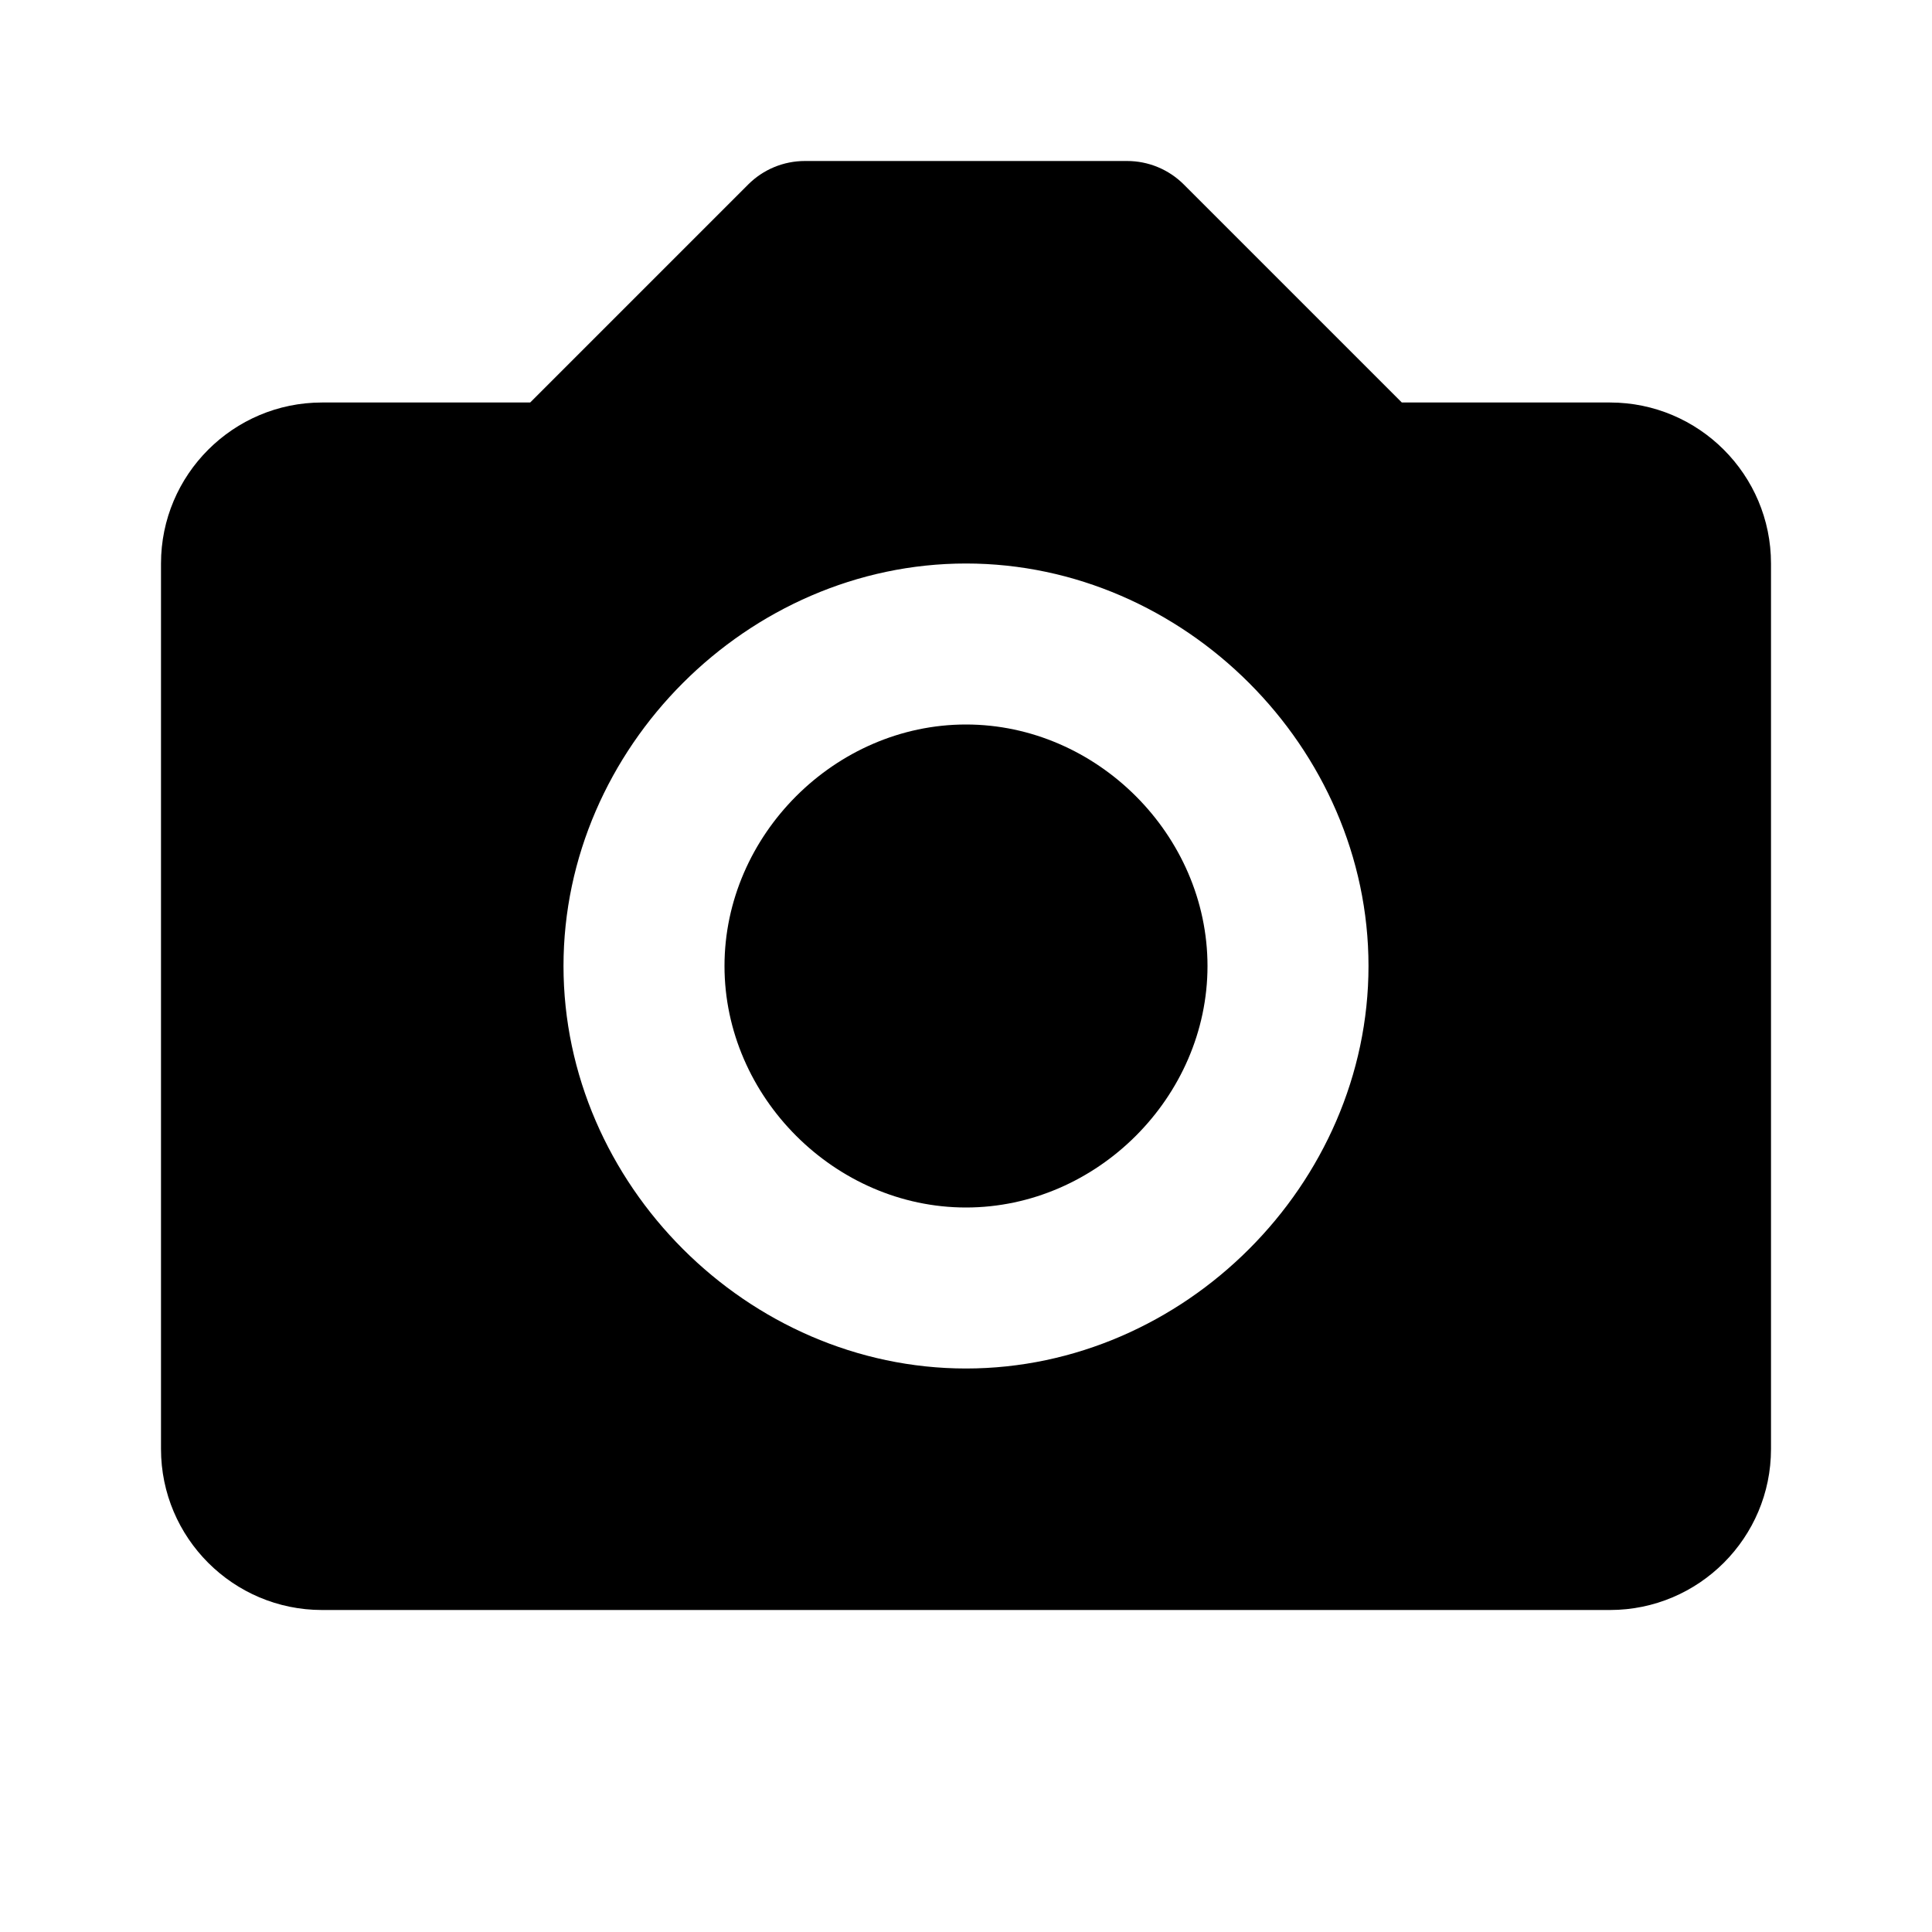
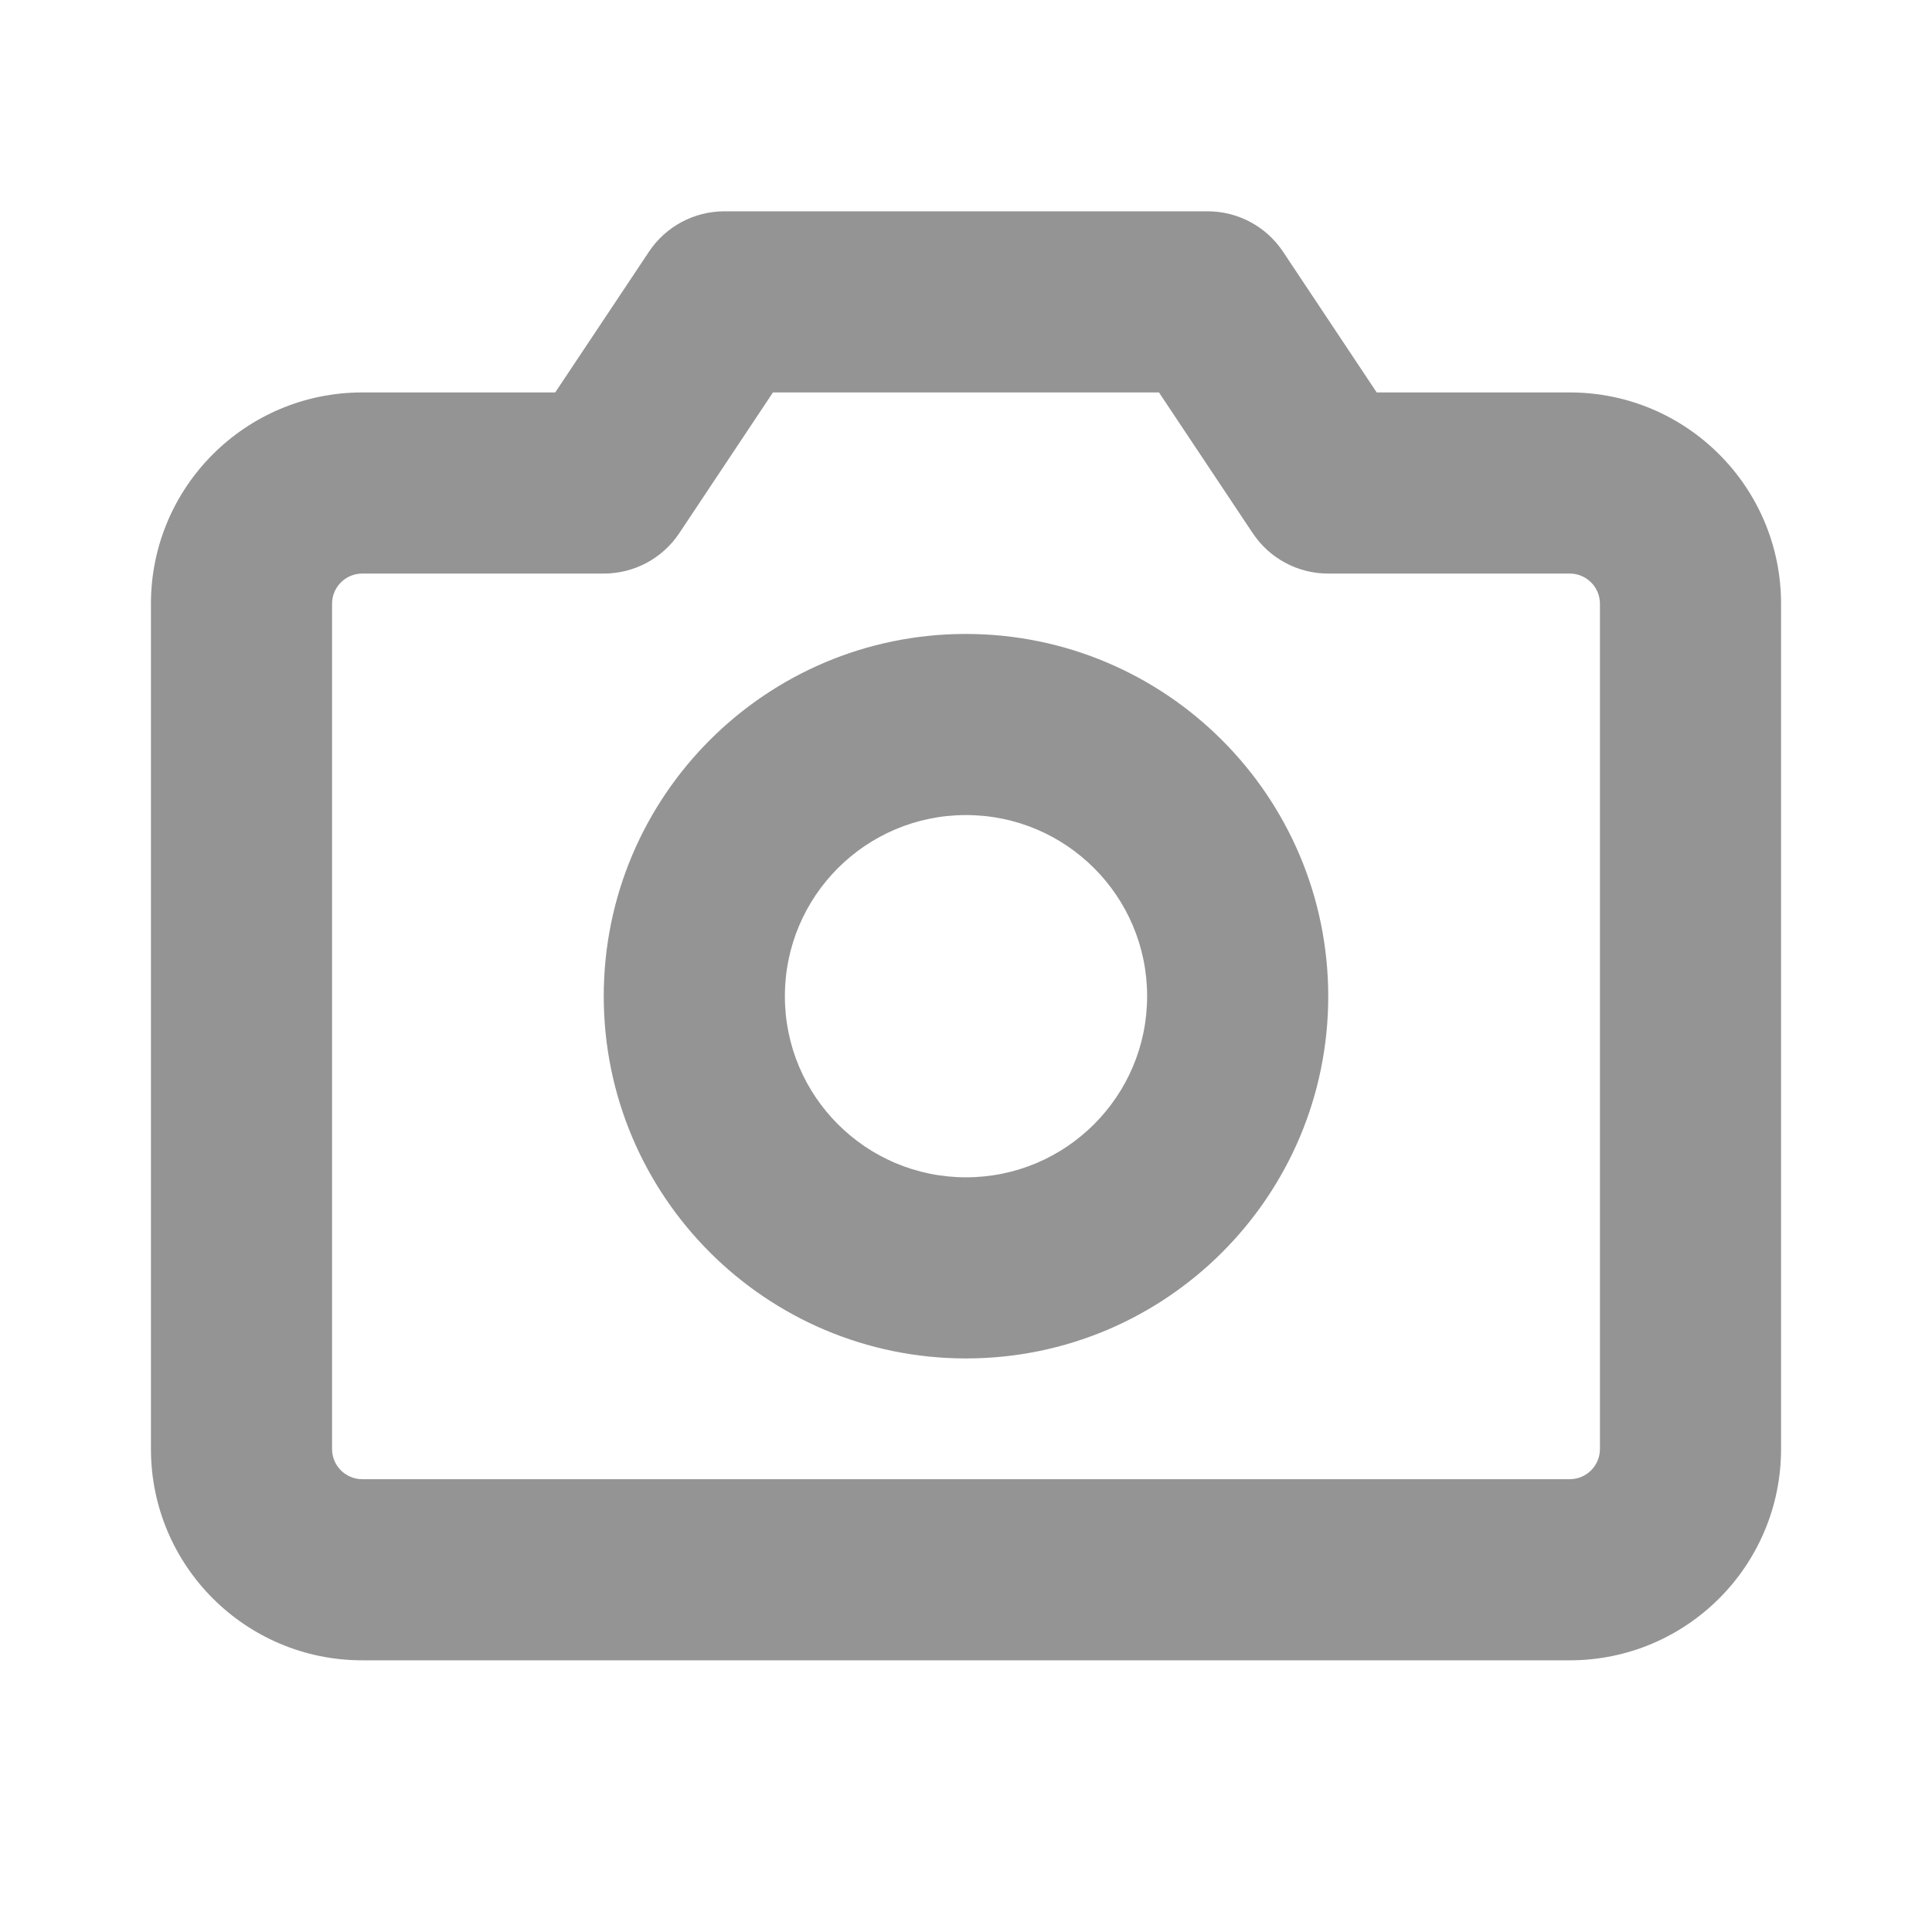
- <svg xmlns="http://www.w3.org/2000/svg" width="24" height="24" viewBox="0 0 24 24">
-   <path d="M12 9c-1.626 0-3 1.374-3 3s1.374 3 3 3 3-1.374 3-3-1.374-3-3-3z" />
-   <path d="M20 5h-2.586l-2.707-2.707A.996.996 0 0 0 14 2h-4a.996.996 0 0 0-.707.293L6.586 5H4c-1.103 0-2 .897-2 2v11c0 1.103.897 2 2 2h16c1.103 0 2-.897 2-2V7c0-1.103-.897-2-2-2zm-8 12c-2.71 0-5-2.29-5-5s2.29-5 5-5 5 2.29 5 5-2.29 5-5 5z" />
+ <svg xmlns="http://www.w3.org/2000/svg" width="60" height="60" fill="#949494" viewBox="0 0 256 256">
+   <path d="M208,52H182.42L170,33.34A12,12,0,0,0,160,28H96a12,12,0,0,0-10,5.34L73.57,52H48A28,28,0,0,0,20,80V192a28,28,0,0,0,28,28H208a28,28,0,0,0,28-28V80A28,28,0,0,0,208,52Zm4,140a4,4,0,0,1-4,4H48a4,4,0,0,1-4-4V80a4,4,0,0,1,4-4H80a12,12,0,0,0,10-5.34L102.42,52h51.15L166,70.66A12,12,0,0,0,176,76h32a4,4,0,0,1,4,4ZM128,84a48,48,0,1,0,48,48A48.05,48.05,0,0,0,128,84Zm0,72a24,24,0,1,1,24-24A24,24,0,0,1,128,156Z" />
</svg>
